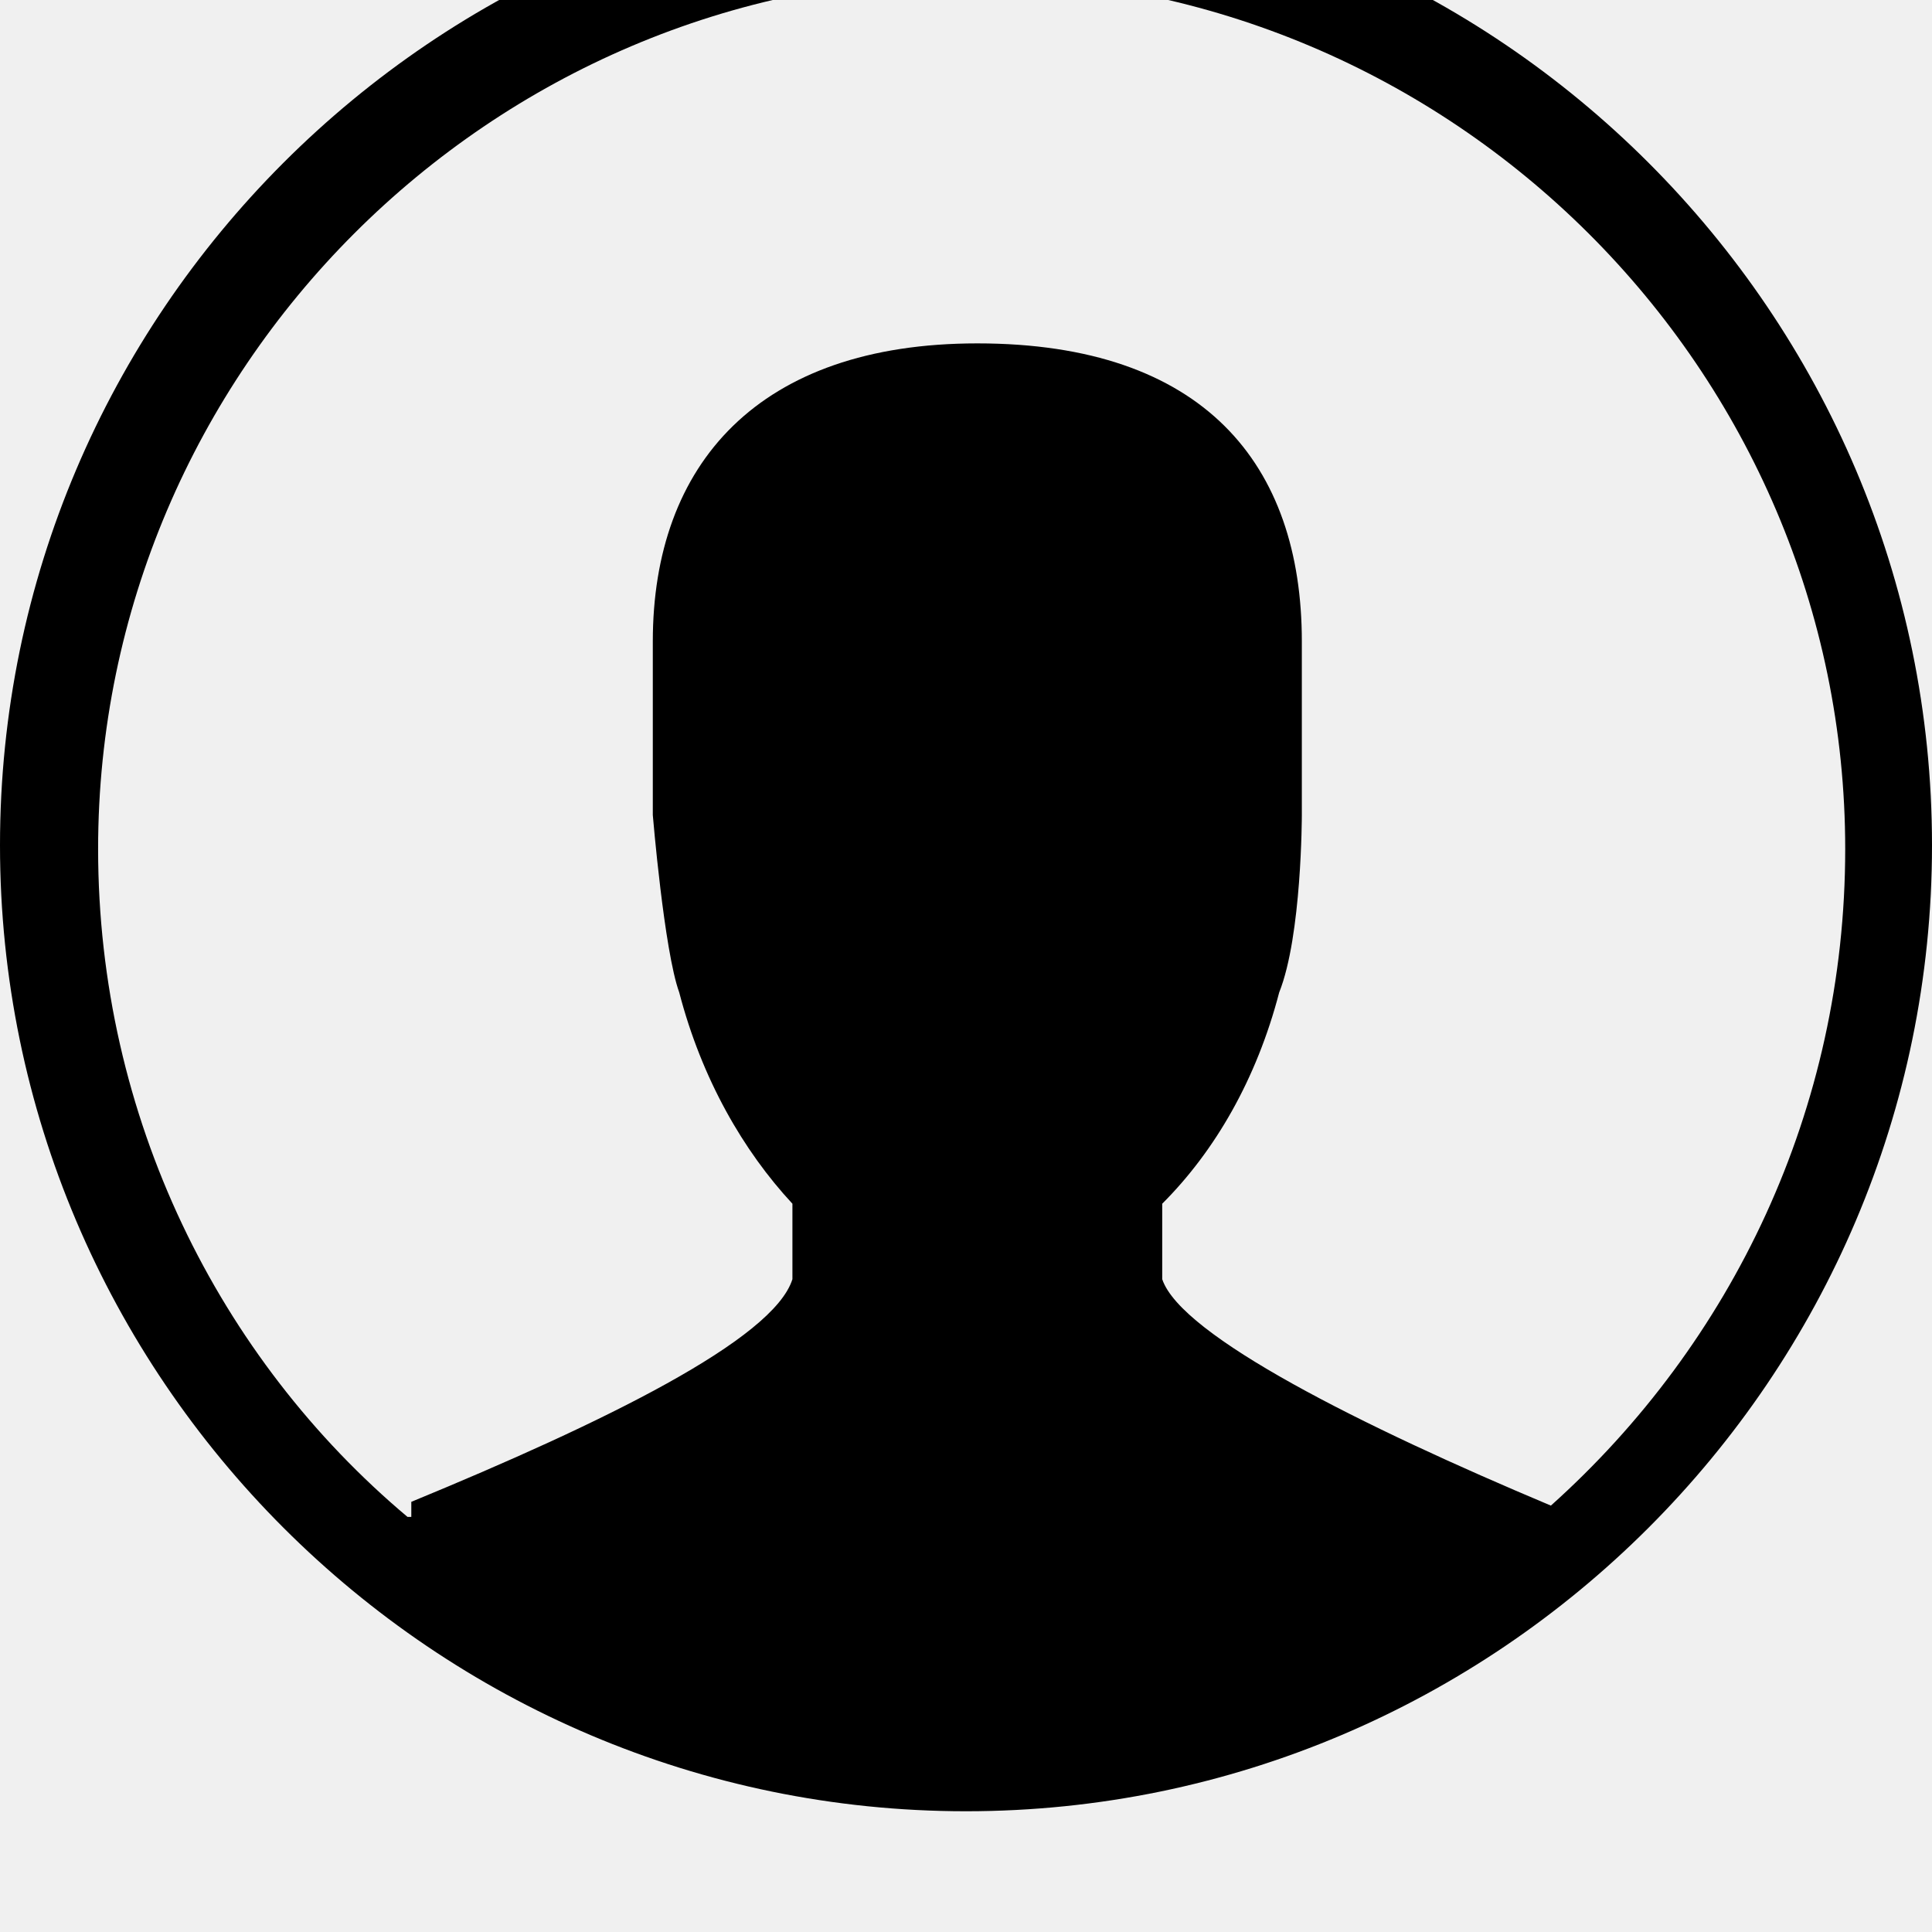
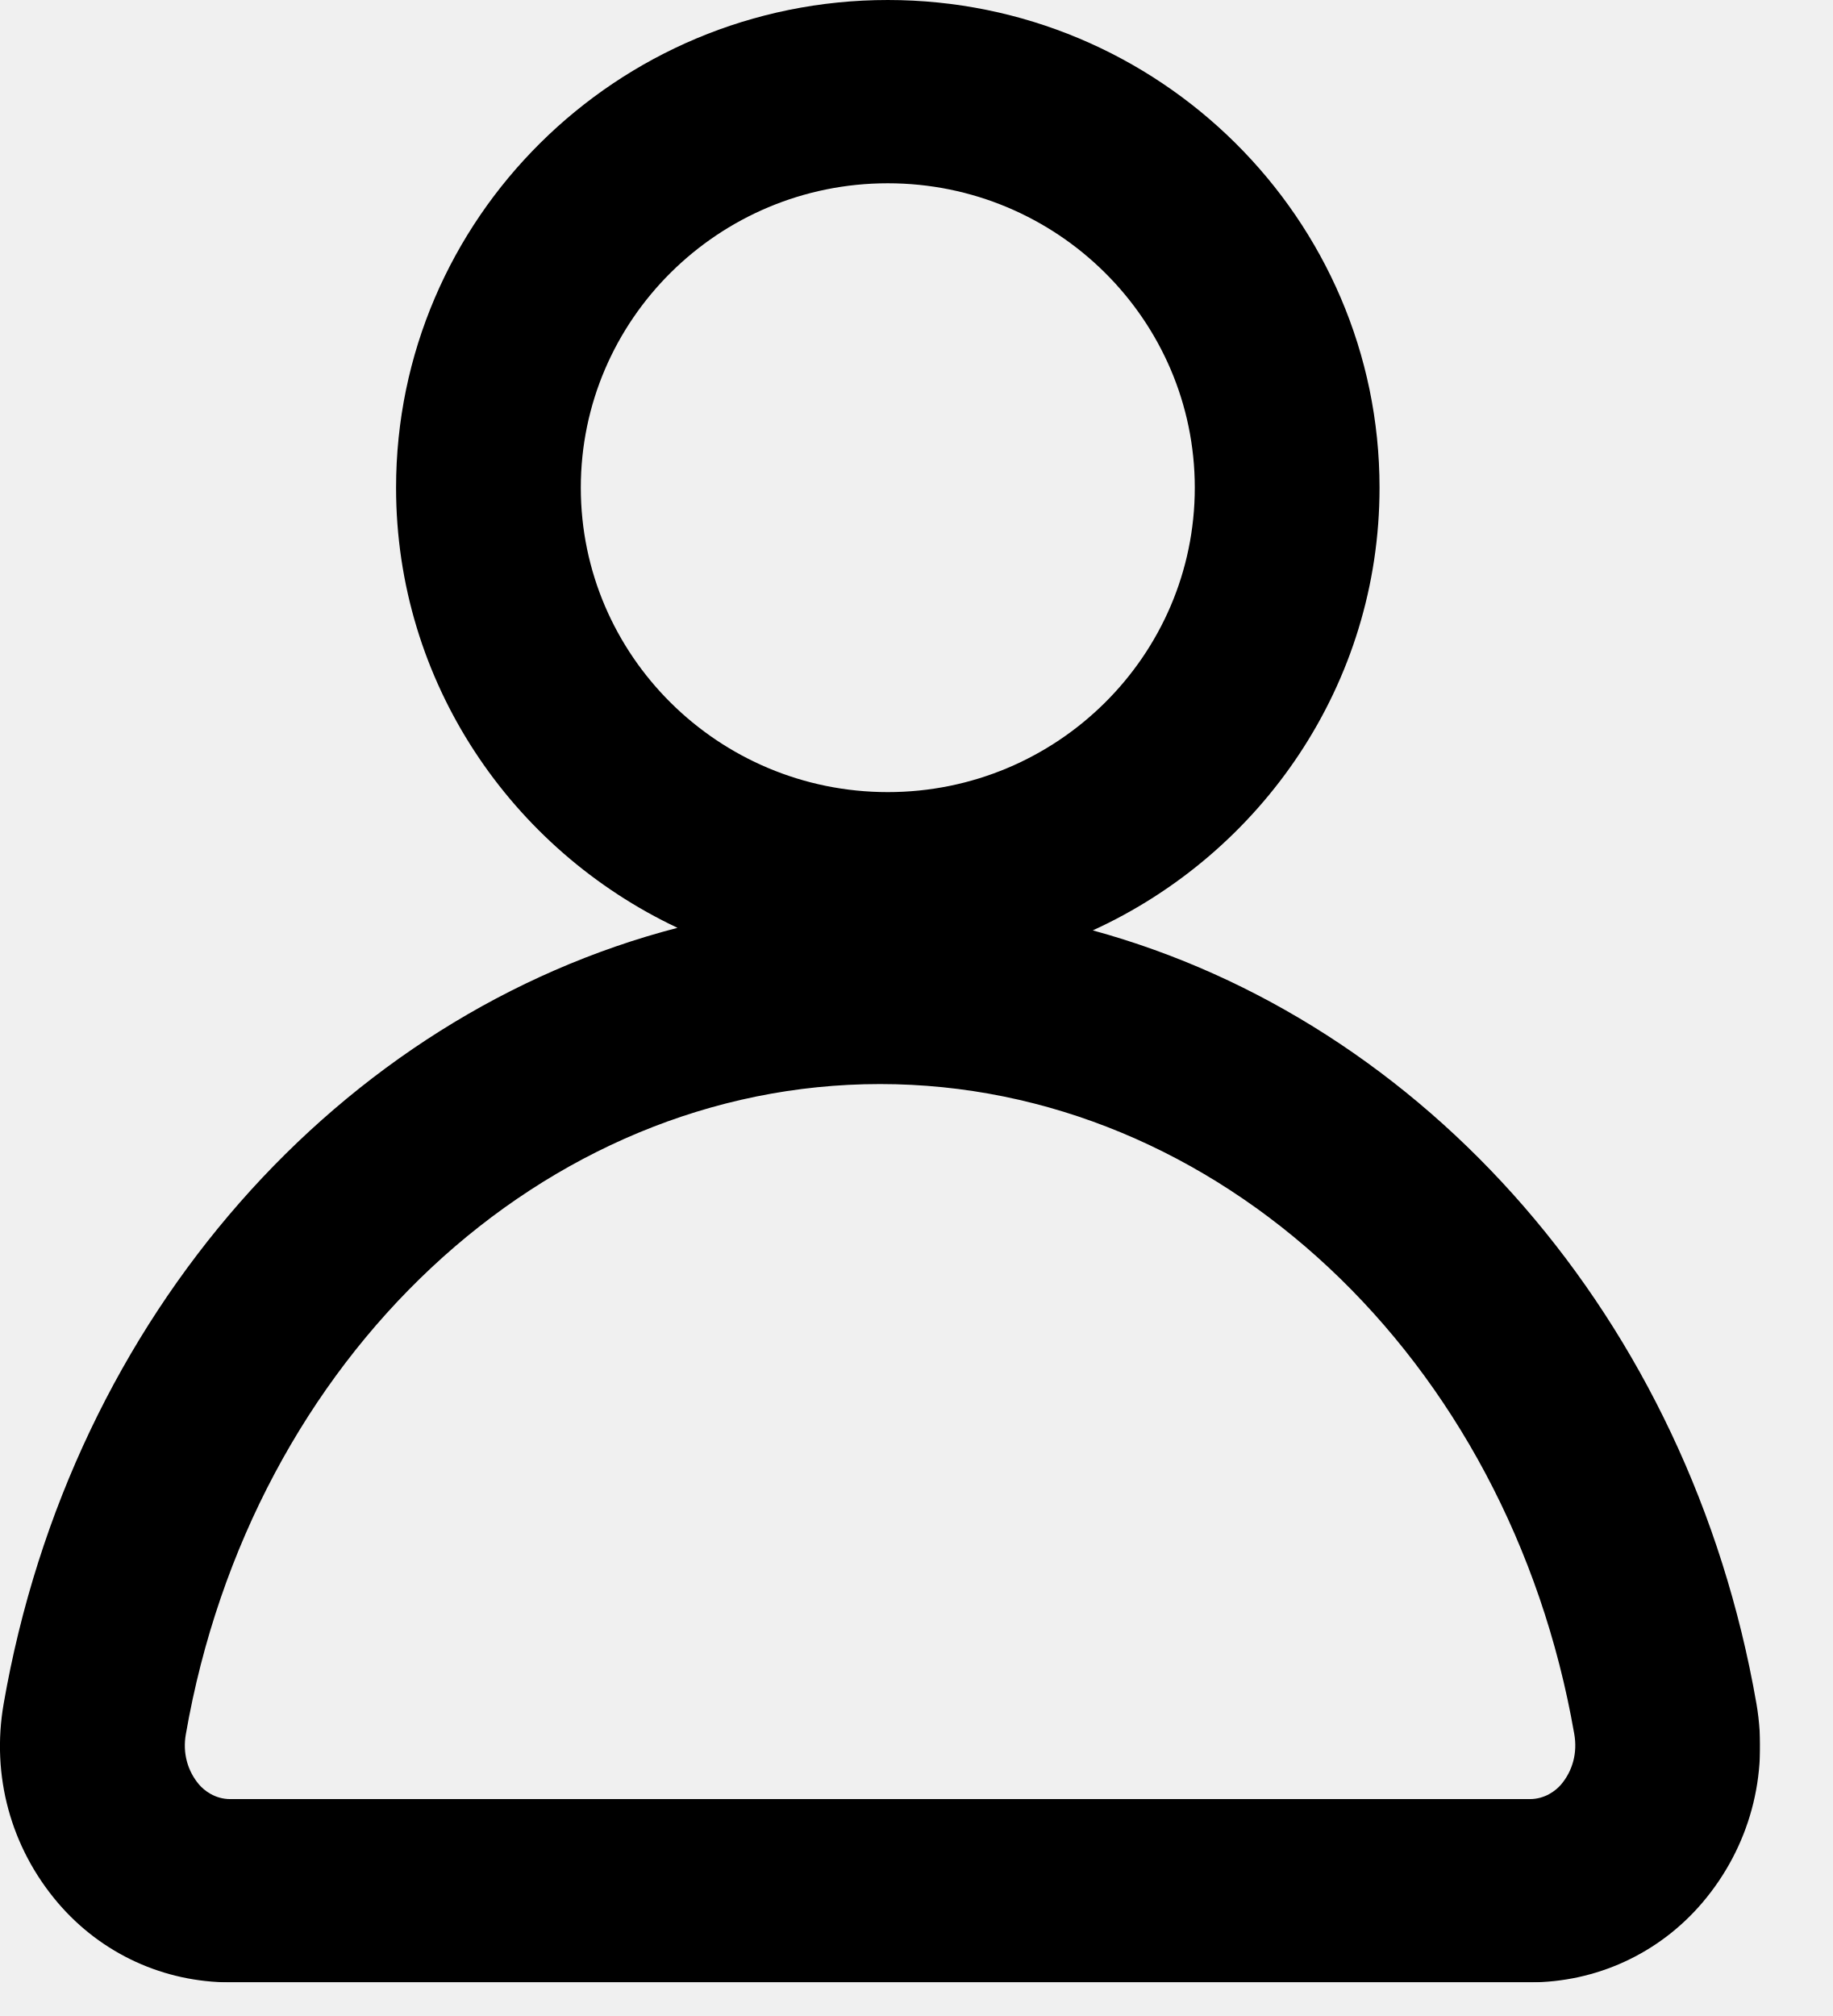
- <svg xmlns="http://www.w3.org/2000/svg" viewBox="0 0 512 512">
-   <path d="M256-32c-141 0-256 115-256 256s115 256 256 256 256-115 256-256-115-256-256-256zm-148 434c-50-42-82-106-82-177 0-127 104-231 231-231 128 0 232 104 232 231 0 69-30 131-78 174-50-21-98-45-103-60v-20c14-14 25-33 31-56 6-15 6-47 6-47v-46c0-47-26-79-86-79-58 0-86 32-86 79v46s3 36 7 47c6 23 17 42 30 56v20c-5 16-50 38-101 59v4z" />
+ <svg xmlns="http://www.w3.org/2000/svg" xmlns:xlink="http://www.w3.org/1999/xlink" width="20px" height="22px" viewBox="0 0 20 22" version="1.1">
+   <defs>
+     <polygon id="path-1" points="19.207 21.633 0 21.633 0 4e-05 19.207 4e-05 19.207 21.633" />
+   </defs>
+   <g id="Page-1" stroke="none" stroke-width="1" fill="none" fill-rule="evenodd">
+     <g id="577-585" transform="translate(-370, -330)">
+       <g id="profile-1" transform="translate(370, 330)">
+         <mask id="mask-2" fill="white">
+           <use xlink:href="#path-1" />
+         </mask>
+         <g id="Clip-2" />
+         <path d="M17.035,19.474 C16.98,19.538 16.862,19.633 16.694,19.633 L2.513,19.633 C2.344,19.633 2.227,19.538 2.172,19.474 C2.045,19.324 1.992,19.128 2.028,18.925 C2.743,14.812 5.929,11.83 9.603,11.83 C13.278,11.83 16.464,14.81 17.179,18.923 C17.215,19.127 17.162,19.324 17.035,19.474 M6.338,5.322 C6.338,3.49 7.841,2 9.688,2 C11.535,2 13.038,3.49 13.038,5.322 C13.038,7.154 11.535,8.644 9.688,8.644 C7.841,8.644 6.338,7.154 6.338,5.322 M19.167,18.592 C18.435,14.386 15.545,11.143 11.925,10.153 C13.769,9.31 15.054,7.464 15.054,5.322 C15.054,2.388 12.647,4e-05 9.688,4e-05 C6.729,4e-05 4.322,2.388 4.322,5.322 C4.322,7.441 5.58,9.27 7.393,10.125 C3.721,11.079 0.779,14.343 0.04,18.592 C-0.097,19.378 0.118,20.16 0.629,20.762 C1.107,21.324 1.793,21.633 2.513,21.633 L16.694,21.633 C17.413,21.633 18.1,21.324 18.578,20.762 C19.089,20.16 19.303,19.378 19.167,18.592" id="Fill-1" fill="#000000" mask="url(#mask-2)" />
+       </g>
+     </g>
+   </g>
</svg>
